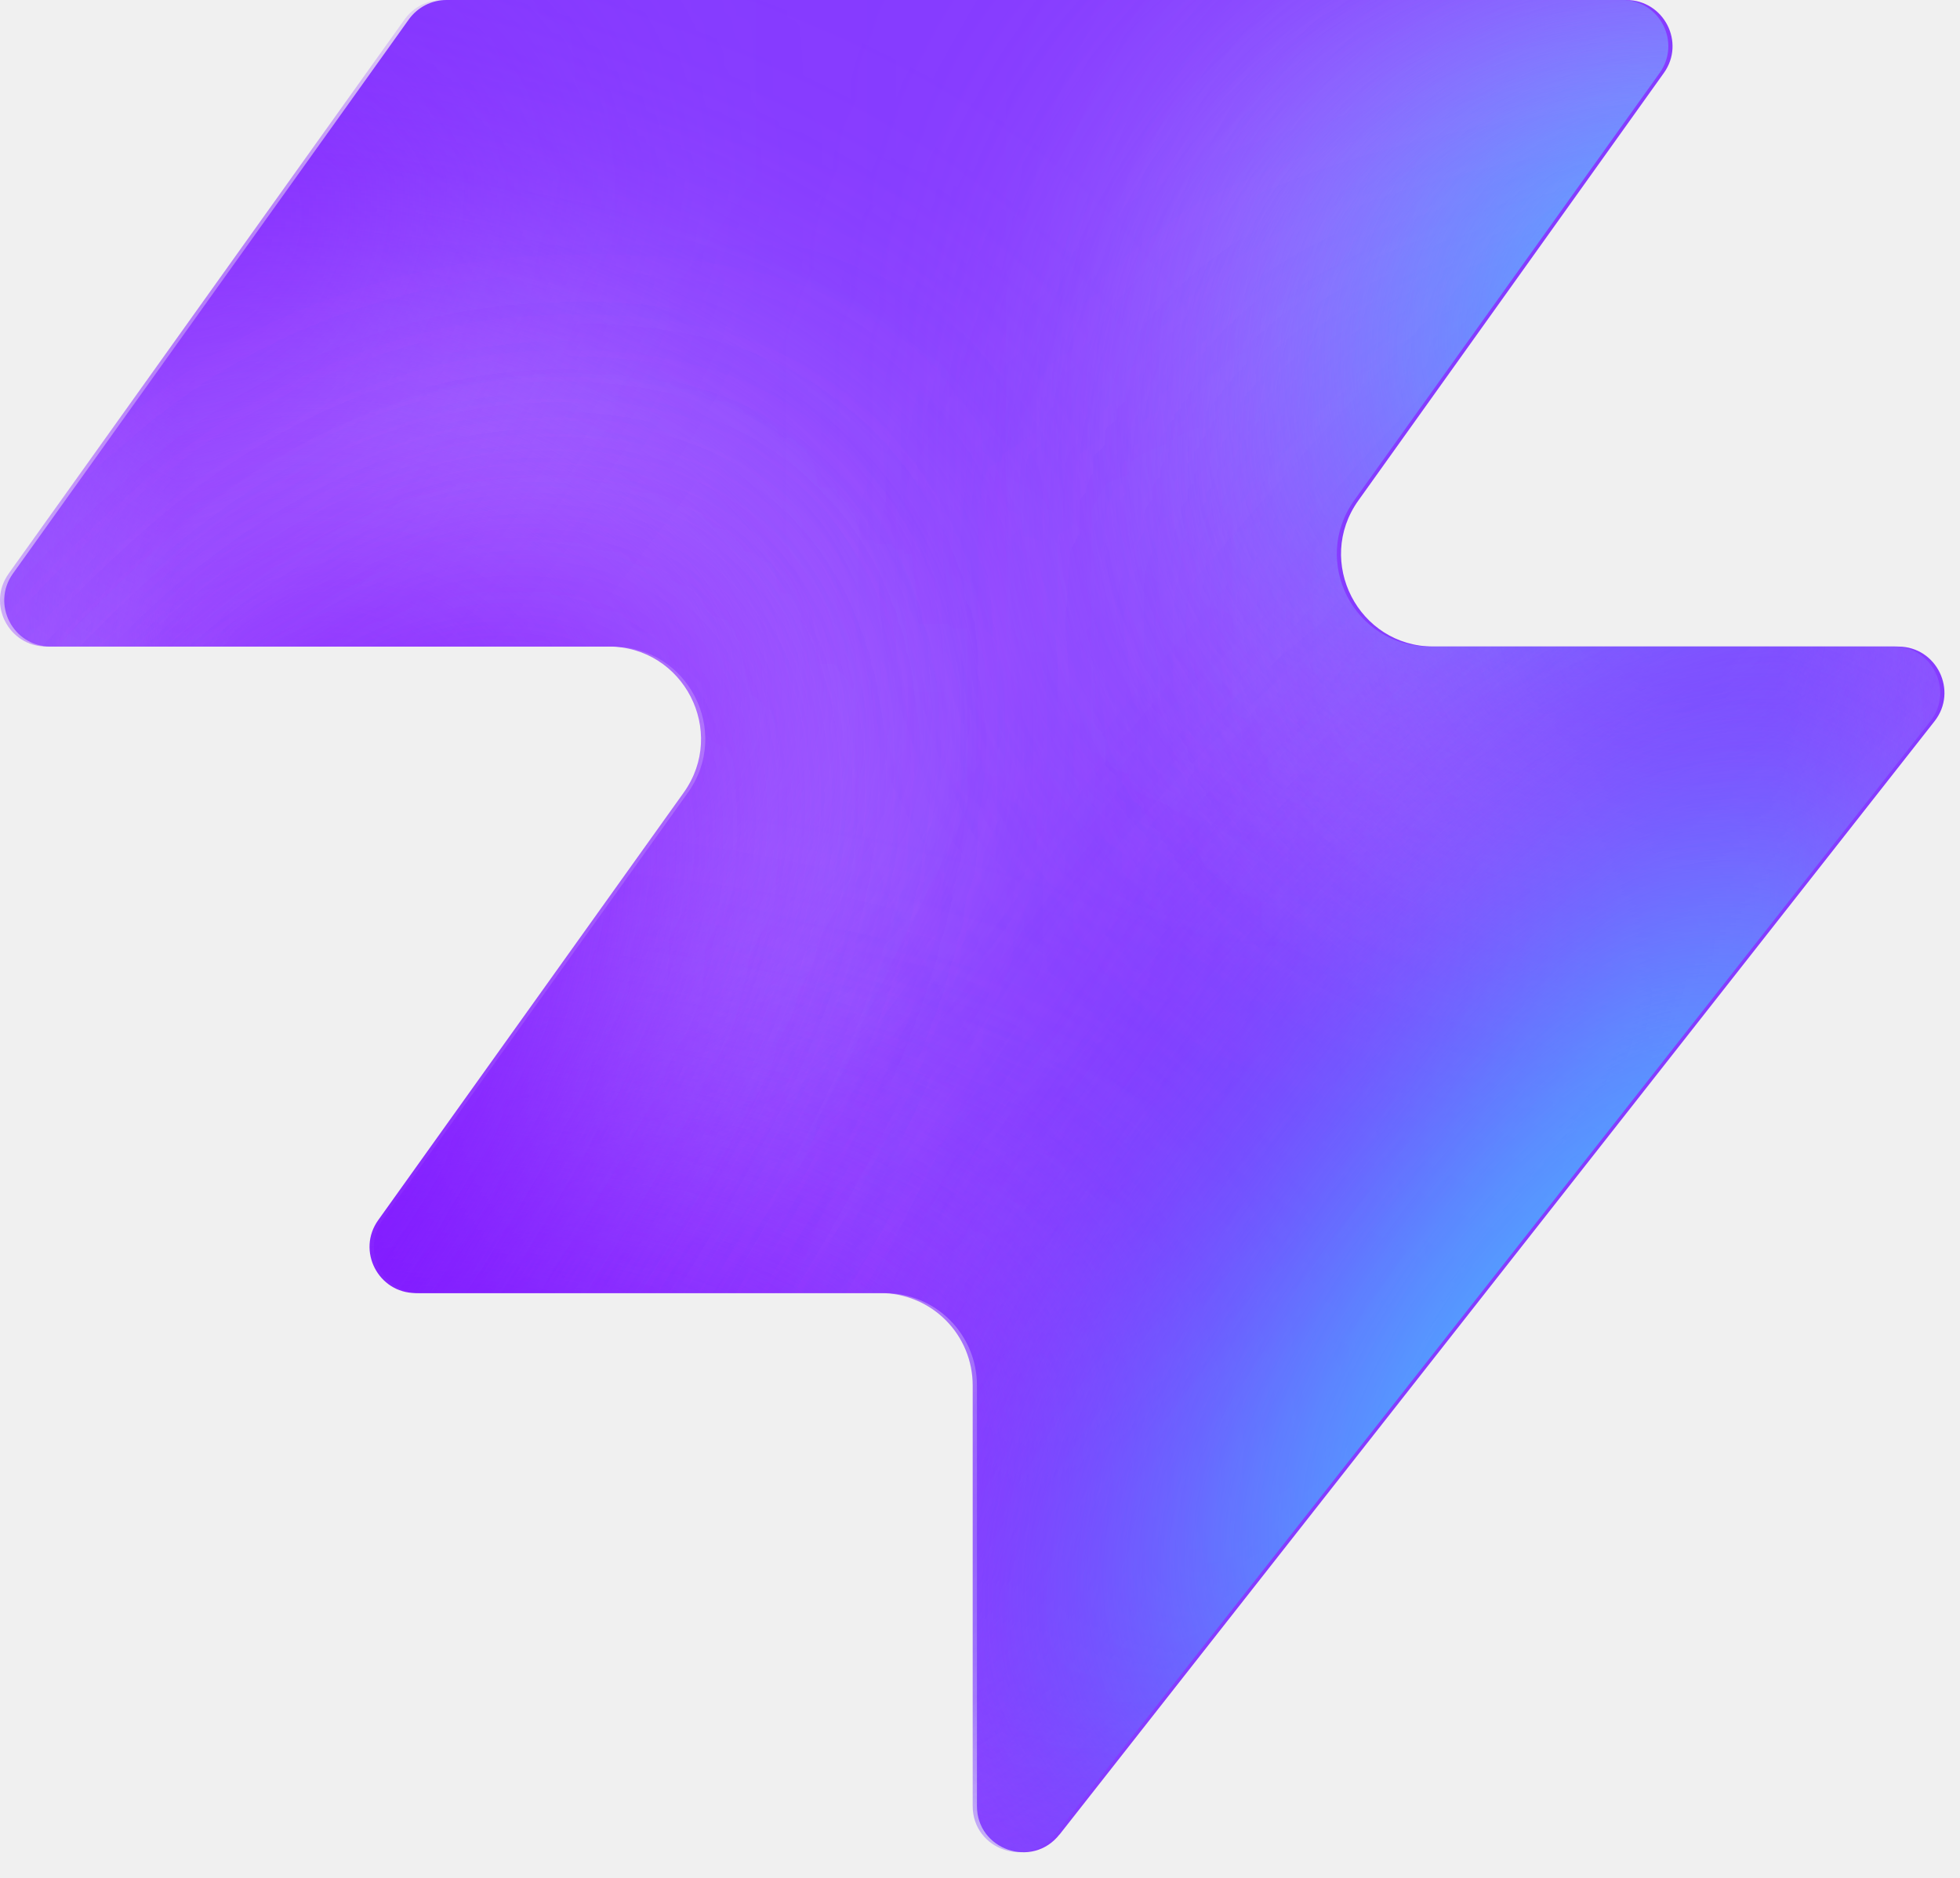
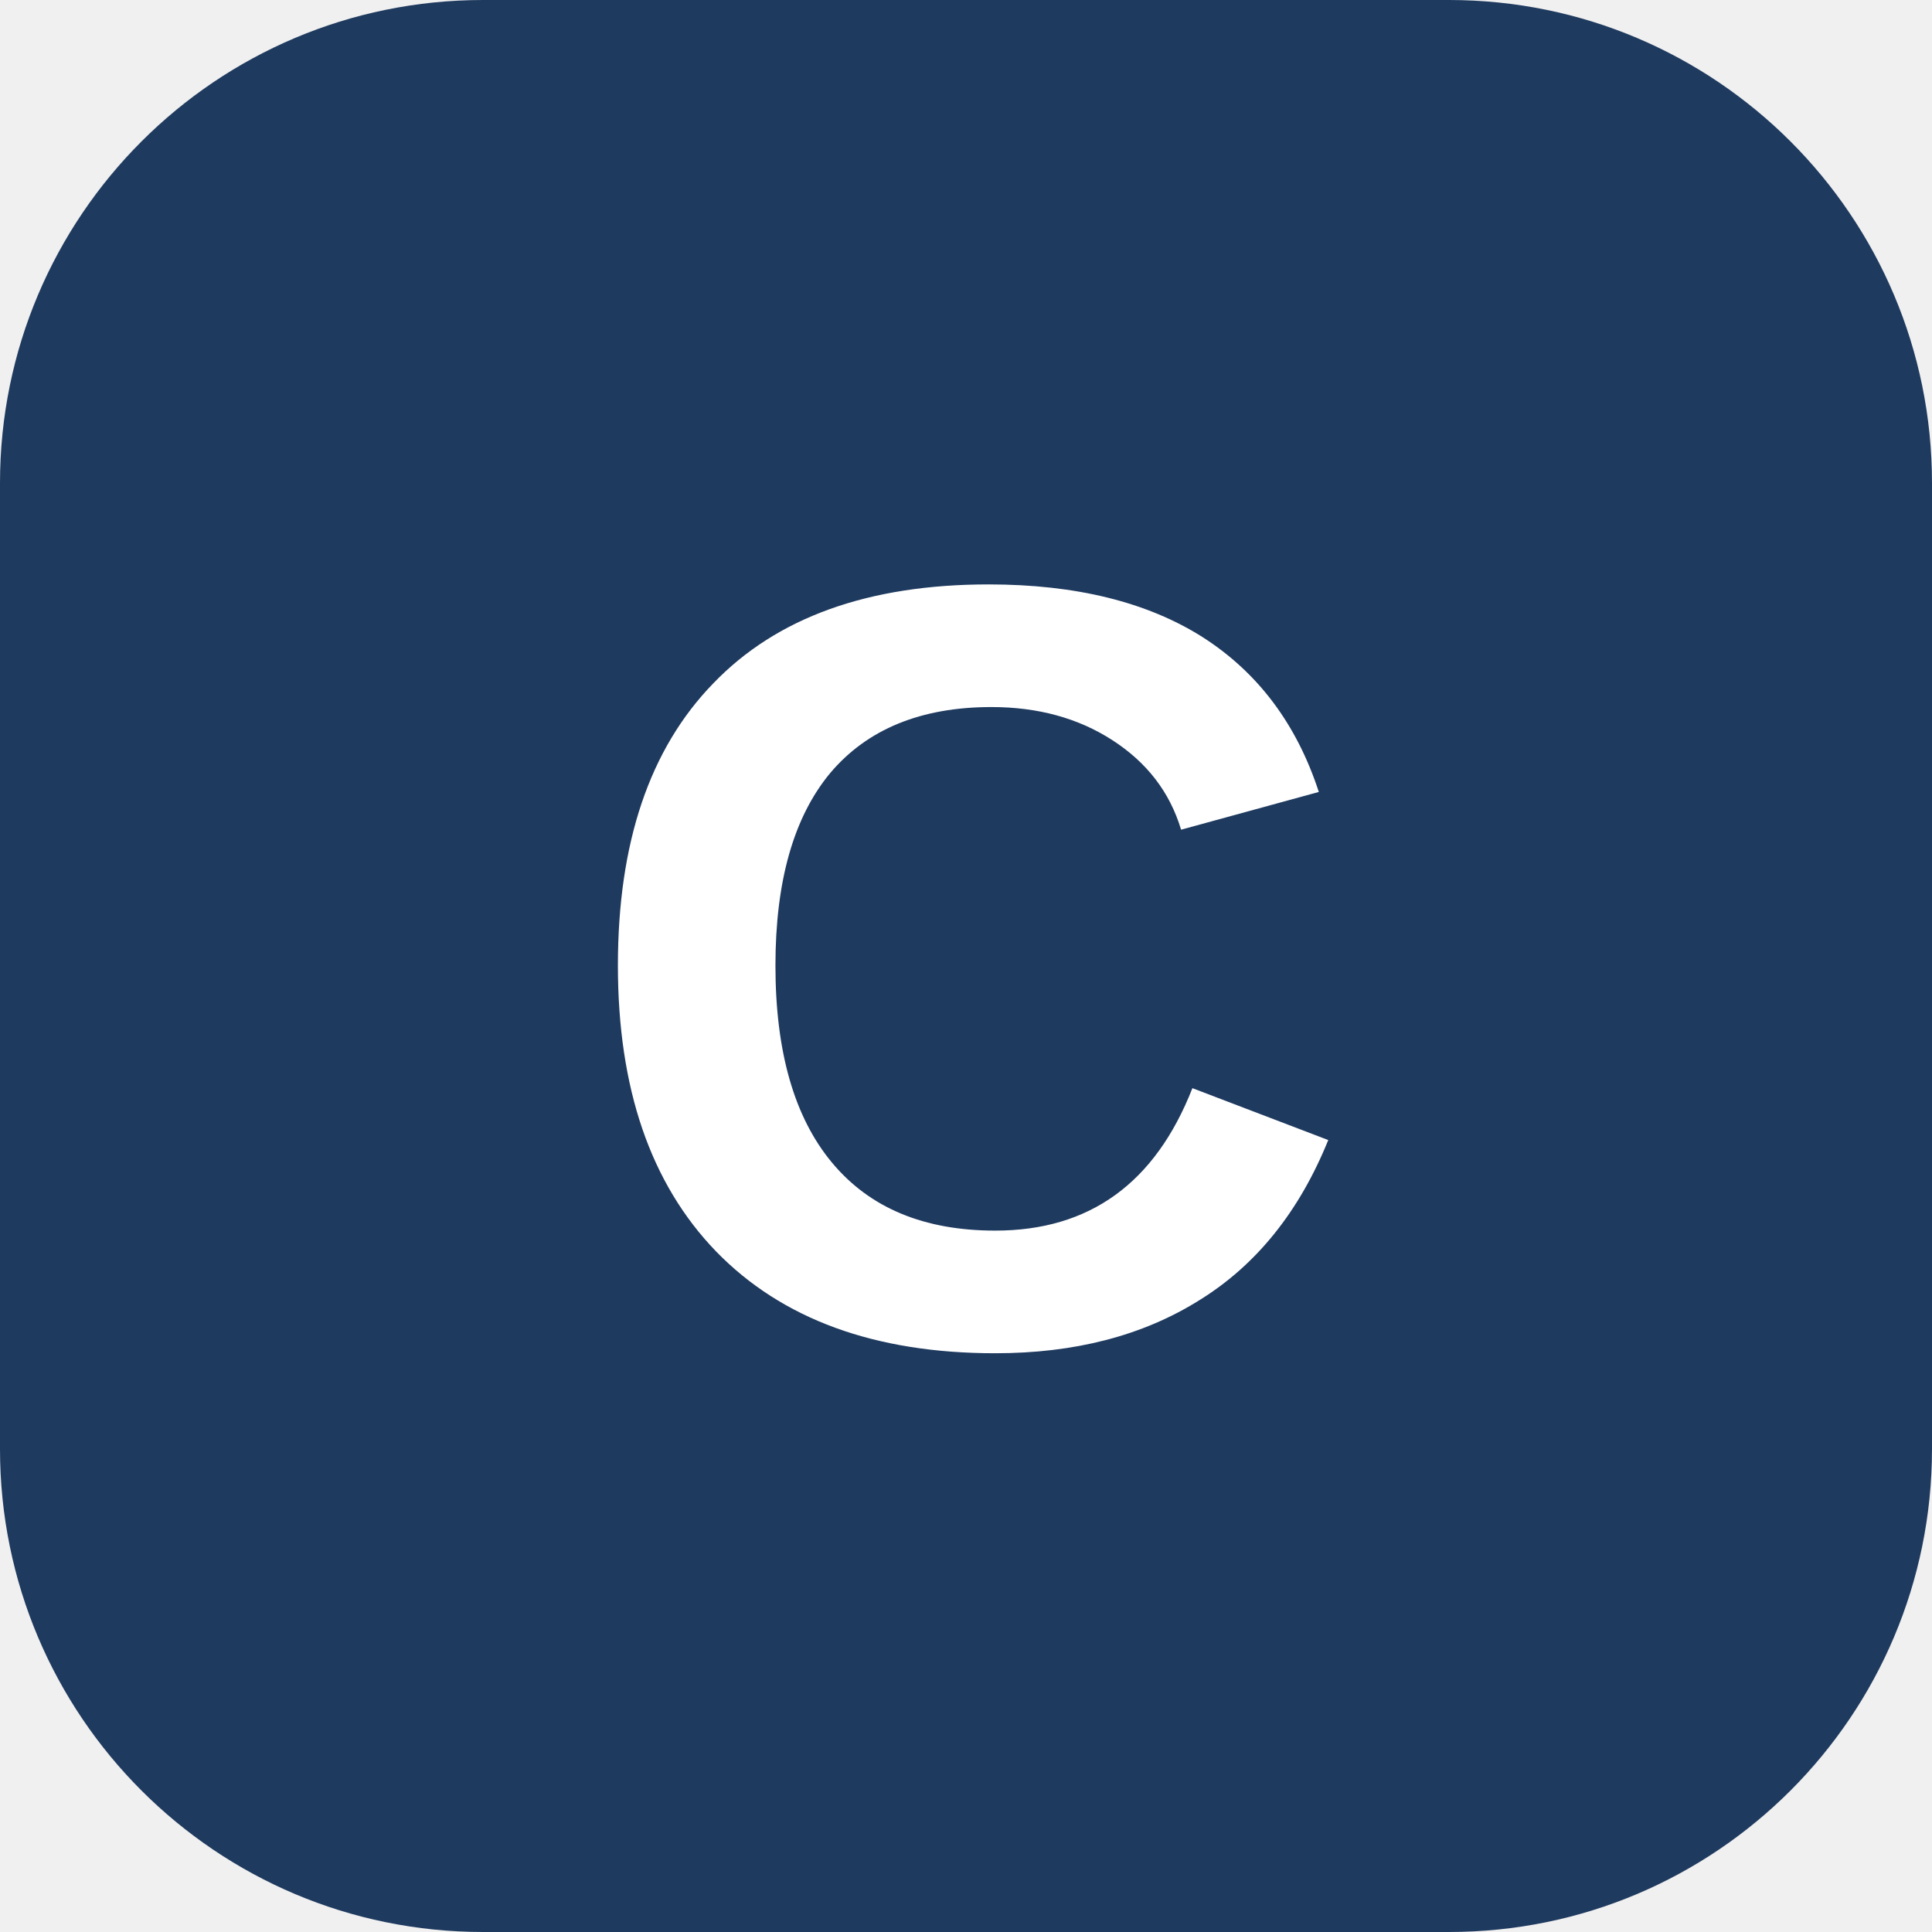
- <svg xmlns="http://www.w3.org/2000/svg" width="48" height="46" fill="none" viewBox="0 0 48 46">
-   <path fill="#863bff" d="M25.946 44.938c-.664.845-2.021.375-2.021-.698V33.937a2.26 2.26 0 0 0-2.262-2.262H10.287c-.92 0-1.456-1.04-.92-1.788l7.48-10.471c1.07-1.497 0-3.578-1.842-3.578H1.237c-.92 0-1.456-1.04-.92-1.788L10.013.474c.214-.297.556-.474.92-.474h28.894c.92 0 1.456 1.04.92 1.788l-7.48 10.471c-1.07 1.498 0 3.579 1.842 3.579h11.377c.943 0 1.473 1.088.89 1.83L25.947 44.94z" style="fill:#863bff;fill:color(display-p3 .525 .23 1);fill-opacity:1" />
-   <mask id="a" width="48" height="46" x="0" y="0" maskUnits="userSpaceOnUse" style="mask-type:alpha">
-     <path fill="#000" d="M25.842 44.938c-.664.844-2.021.375-2.021-.698V33.937a2.26 2.26 0 0 0-2.262-2.262H10.183c-.92 0-1.456-1.04-.92-1.788l7.48-10.471c1.07-1.498 0-3.579-1.842-3.579H1.133c-.92 0-1.456-1.04-.92-1.787L9.91.473c.214-.297.556-.474.92-.474h28.894c.92 0 1.456 1.04.92 1.788l-7.48 10.471c-1.07 1.498 0 3.578 1.842 3.578h11.377c.943 0 1.473 1.088.89 1.832L25.843 44.94z" style="fill:#000;fill-opacity:1" />
-   </mask>
-   <g mask="url(#a)">
-     <g filter="url(#b)">
-       <ellipse cx="5.508" cy="14.704" fill="#ede6ff" rx="5.508" ry="14.704" style="fill:#ede6ff;fill:color(display-p3 .927 .903 1);fill-opacity:1" transform="matrix(.00324 1 1 -.00324 -4.47 31.516)" />
-     </g>
-     <g filter="url(#c)">
-       <ellipse cx="10.399" cy="29.851" fill="#ede6ff" rx="10.399" ry="29.851" style="fill:#ede6ff;fill:color(display-p3 .927 .903 1);fill-opacity:1" transform="matrix(.00324 1 1 -.00324 -39.328 7.883)" />
-     </g>
-     <g filter="url(#d)">
-       <ellipse cx="5.508" cy="30.487" fill="#7e14ff" rx="5.508" ry="30.487" style="fill:#7e14ff;fill:color(display-p3 .492 .077 1);fill-opacity:1" transform="rotate(89.814 -25.913 -14.639)scale(1 -1)" />
-     </g>
-     <g filter="url(#e)">
-       <ellipse cx="5.508" cy="30.599" fill="#7e14ff" rx="5.508" ry="30.599" style="fill:#7e14ff;fill:color(display-p3 .492 .077 1);fill-opacity:1" transform="rotate(89.814 -32.644 -3.334)scale(1 -1)" />
-     </g>
-     <g filter="url(#f)">
-       <ellipse cx="5.508" cy="30.599" fill="#7e14ff" rx="5.508" ry="30.599" style="fill:#7e14ff;fill:color(display-p3 .492 .077 1);fill-opacity:1" transform="matrix(.00324 1 1 -.00324 -34.34 30.47)" />
-     </g>
-     <g filter="url(#g)">
-       <ellipse cx="14.072" cy="22.078" fill="#ede6ff" rx="14.072" ry="22.078" style="fill:#ede6ff;fill:color(display-p3 .927 .903 1);fill-opacity:1" transform="rotate(93.35 24.506 48.493)scale(-1 1)" />
-     </g>
-     <g filter="url(#h)">
-       <ellipse cx="3.47" cy="21.501" fill="#7e14ff" rx="3.47" ry="21.501" style="fill:#7e14ff;fill:color(display-p3 .492 .077 1);fill-opacity:1" transform="rotate(89.009 28.708 47.59)scale(-1 1)" />
-     </g>
-     <g filter="url(#i)">
-       <ellipse cx="3.47" cy="21.501" fill="#7e14ff" rx="3.47" ry="21.501" style="fill:#7e14ff;fill:color(display-p3 .492 .077 1);fill-opacity:1" transform="rotate(89.009 28.708 47.59)scale(-1 1)" />
-     </g>
-     <g filter="url(#j)">
-       <ellipse cx=".387" cy="8.972" fill="#7e14ff" rx="4.407" ry="29.108" style="fill:#7e14ff;fill:color(display-p3 .492 .077 1);fill-opacity:1" transform="rotate(39.51 .387 8.972)" />
-     </g>
-     <g filter="url(#k)">
-       <ellipse cx="47.523" cy="-6.092" fill="#7e14ff" rx="4.407" ry="29.108" style="fill:#7e14ff;fill:color(display-p3 .492 .077 1);fill-opacity:1" transform="rotate(37.892 47.523 -6.092)" />
-     </g>
-     <g filter="url(#l)">
-       <ellipse cx="41.412" cy="6.333" fill="#47bfff" rx="5.971" ry="9.665" style="fill:#47bfff;fill:color(display-p3 .28 .748 1);fill-opacity:1" transform="rotate(37.892 41.412 6.333)" />
-     </g>
-     <g filter="url(#m)">
-       <ellipse cx="-1.879" cy="38.332" fill="#7e14ff" rx="4.407" ry="29.108" style="fill:#7e14ff;fill:color(display-p3 .492 .077 1);fill-opacity:1" transform="rotate(37.892 -1.88 38.332)" />
-     </g>
-     <g filter="url(#n)">
-       <ellipse cx="-1.879" cy="38.332" fill="#7e14ff" rx="4.407" ry="29.108" style="fill:#7e14ff;fill:color(display-p3 .492 .077 1);fill-opacity:1" transform="rotate(37.892 -1.88 38.332)" />
-     </g>
-     <g filter="url(#o)">
-       <ellipse cx="35.651" cy="29.907" fill="#7e14ff" rx="4.407" ry="29.108" style="fill:#7e14ff;fill:color(display-p3 .492 .077 1);fill-opacity:1" transform="rotate(37.892 35.651 29.907)" />
-     </g>
-     <g filter="url(#p)">
-       <ellipse cx="38.418" cy="32.4" fill="#47bfff" rx="5.971" ry="15.297" style="fill:#47bfff;fill:color(display-p3 .28 .748 1);fill-opacity:1" transform="rotate(37.892 38.418 32.4)" />
-     </g>
-   </g>
-   <defs>
-     <filter id="b" width="60.045" height="41.654" x="-19.77" y="16.149" color-interpolation-filters="sRGB" filterUnits="userSpaceOnUse">
-       <feFlood flood-opacity="0" result="BackgroundImageFix" />
-       <feBlend in="SourceGraphic" in2="BackgroundImageFix" result="shape" />
-       <feGaussianBlur result="effect1_foregroundBlur_2002_17158" stdDeviation="7.659" />
-     </filter>
-     <filter id="c" width="90.34" height="51.437" x="-54.613" y="-7.533" color-interpolation-filters="sRGB" filterUnits="userSpaceOnUse">
-       <feFlood flood-opacity="0" result="BackgroundImageFix" />
-       <feBlend in="SourceGraphic" in2="BackgroundImageFix" result="shape" />
-       <feGaussianBlur result="effect1_foregroundBlur_2002_17158" stdDeviation="7.659" />
-     </filter>
-     <filter id="d" width="79.355" height="29.4" x="-49.64" y="2.03" color-interpolation-filters="sRGB" filterUnits="userSpaceOnUse">
-       <feFlood flood-opacity="0" result="BackgroundImageFix" />
-       <feBlend in="SourceGraphic" in2="BackgroundImageFix" result="shape" />
-       <feGaussianBlur result="effect1_foregroundBlur_2002_17158" stdDeviation="4.596" />
-     </filter>
-     <filter id="e" width="79.579" height="29.4" x="-45.045" y="20.029" color-interpolation-filters="sRGB" filterUnits="userSpaceOnUse">
-       <feFlood flood-opacity="0" result="BackgroundImageFix" />
-       <feBlend in="SourceGraphic" in2="BackgroundImageFix" result="shape" />
-       <feGaussianBlur result="effect1_foregroundBlur_2002_17158" stdDeviation="4.596" />
-     </filter>
-     <filter id="f" width="79.579" height="29.4" x="-43.513" y="21.178" color-interpolation-filters="sRGB" filterUnits="userSpaceOnUse">
-       <feFlood flood-opacity="0" result="BackgroundImageFix" />
-       <feBlend in="SourceGraphic" in2="BackgroundImageFix" result="shape" />
-       <feGaussianBlur result="effect1_foregroundBlur_2002_17158" stdDeviation="4.596" />
-     </filter>
-     <filter id="g" width="74.749" height="58.852" x="15.756" y="-17.901" color-interpolation-filters="sRGB" filterUnits="userSpaceOnUse">
-       <feFlood flood-opacity="0" result="BackgroundImageFix" />
-       <feBlend in="SourceGraphic" in2="BackgroundImageFix" result="shape" />
-       <feGaussianBlur result="effect1_foregroundBlur_2002_17158" stdDeviation="7.659" />
-     </filter>
-     <filter id="h" width="61.377" height="25.362" x="23.548" y="2.284" color-interpolation-filters="sRGB" filterUnits="userSpaceOnUse">
-       <feFlood flood-opacity="0" result="BackgroundImageFix" />
-       <feBlend in="SourceGraphic" in2="BackgroundImageFix" result="shape" />
-       <feGaussianBlur result="effect1_foregroundBlur_2002_17158" stdDeviation="4.596" />
-     </filter>
-     <filter id="i" width="61.377" height="25.362" x="23.548" y="2.284" color-interpolation-filters="sRGB" filterUnits="userSpaceOnUse">
-       <feFlood flood-opacity="0" result="BackgroundImageFix" />
-       <feBlend in="SourceGraphic" in2="BackgroundImageFix" result="shape" />
-       <feGaussianBlur result="effect1_foregroundBlur_2002_17158" stdDeviation="4.596" />
-     </filter>
-     <filter id="j" width="56.045" height="63.649" x="-27.636" y="-22.853" color-interpolation-filters="sRGB" filterUnits="userSpaceOnUse">
-       <feFlood flood-opacity="0" result="BackgroundImageFix" />
-       <feBlend in="SourceGraphic" in2="BackgroundImageFix" result="shape" />
-       <feGaussianBlur result="effect1_foregroundBlur_2002_17158" stdDeviation="4.596" />
-     </filter>
-     <filter id="k" width="54.814" height="64.646" x="20.116" y="-38.415" color-interpolation-filters="sRGB" filterUnits="userSpaceOnUse">
-       <feFlood flood-opacity="0" result="BackgroundImageFix" />
-       <feBlend in="SourceGraphic" in2="BackgroundImageFix" result="shape" />
-       <feGaussianBlur result="effect1_foregroundBlur_2002_17158" stdDeviation="4.596" />
-     </filter>
-     <filter id="l" width="33.541" height="35.313" x="24.641" y="-11.323" color-interpolation-filters="sRGB" filterUnits="userSpaceOnUse">
-       <feFlood flood-opacity="0" result="BackgroundImageFix" />
-       <feBlend in="SourceGraphic" in2="BackgroundImageFix" result="shape" />
-       <feGaussianBlur result="effect1_foregroundBlur_2002_17158" stdDeviation="4.596" />
-     </filter>
-     <filter id="m" width="54.814" height="64.646" x="-29.286" y="6.009" color-interpolation-filters="sRGB" filterUnits="userSpaceOnUse">
-       <feFlood flood-opacity="0" result="BackgroundImageFix" />
-       <feBlend in="SourceGraphic" in2="BackgroundImageFix" result="shape" />
-       <feGaussianBlur result="effect1_foregroundBlur_2002_17158" stdDeviation="4.596" />
-     </filter>
-     <filter id="n" width="54.814" height="64.646" x="-29.286" y="6.009" color-interpolation-filters="sRGB" filterUnits="userSpaceOnUse">
-       <feFlood flood-opacity="0" result="BackgroundImageFix" />
-       <feBlend in="SourceGraphic" in2="BackgroundImageFix" result="shape" />
-       <feGaussianBlur result="effect1_foregroundBlur_2002_17158" stdDeviation="4.596" />
-     </filter>
-     <filter id="o" width="54.814" height="64.646" x="8.244" y="-2.416" color-interpolation-filters="sRGB" filterUnits="userSpaceOnUse">
-       <feFlood flood-opacity="0" result="BackgroundImageFix" />
-       <feBlend in="SourceGraphic" in2="BackgroundImageFix" result="shape" />
-       <feGaussianBlur result="effect1_foregroundBlur_2002_17158" stdDeviation="4.596" />
-     </filter>
-     <filter id="p" width="39.409" height="43.623" x="18.713" y="10.588" color-interpolation-filters="sRGB" filterUnits="userSpaceOnUse">
-       <feFlood flood-opacity="0" result="BackgroundImageFix" />
-       <feBlend in="SourceGraphic" in2="BackgroundImageFix" result="shape" />
-       <feGaussianBlur result="effect1_foregroundBlur_2002_17158" stdDeviation="4.596" />
-     </filter>
-   </defs>
+ <svg xmlns="http://www.w3.org/2000/svg" viewBox="0 0 32 32">
+   <rect width="32" height="32" rx="8" fill="#1F3A5F" />
+   <text x="50%" y="50%" dominant-baseline="central" text-anchor="middle" fill="white" font-size="18" font-family="Arial" font-weight="bold">C</text>
</svg>
